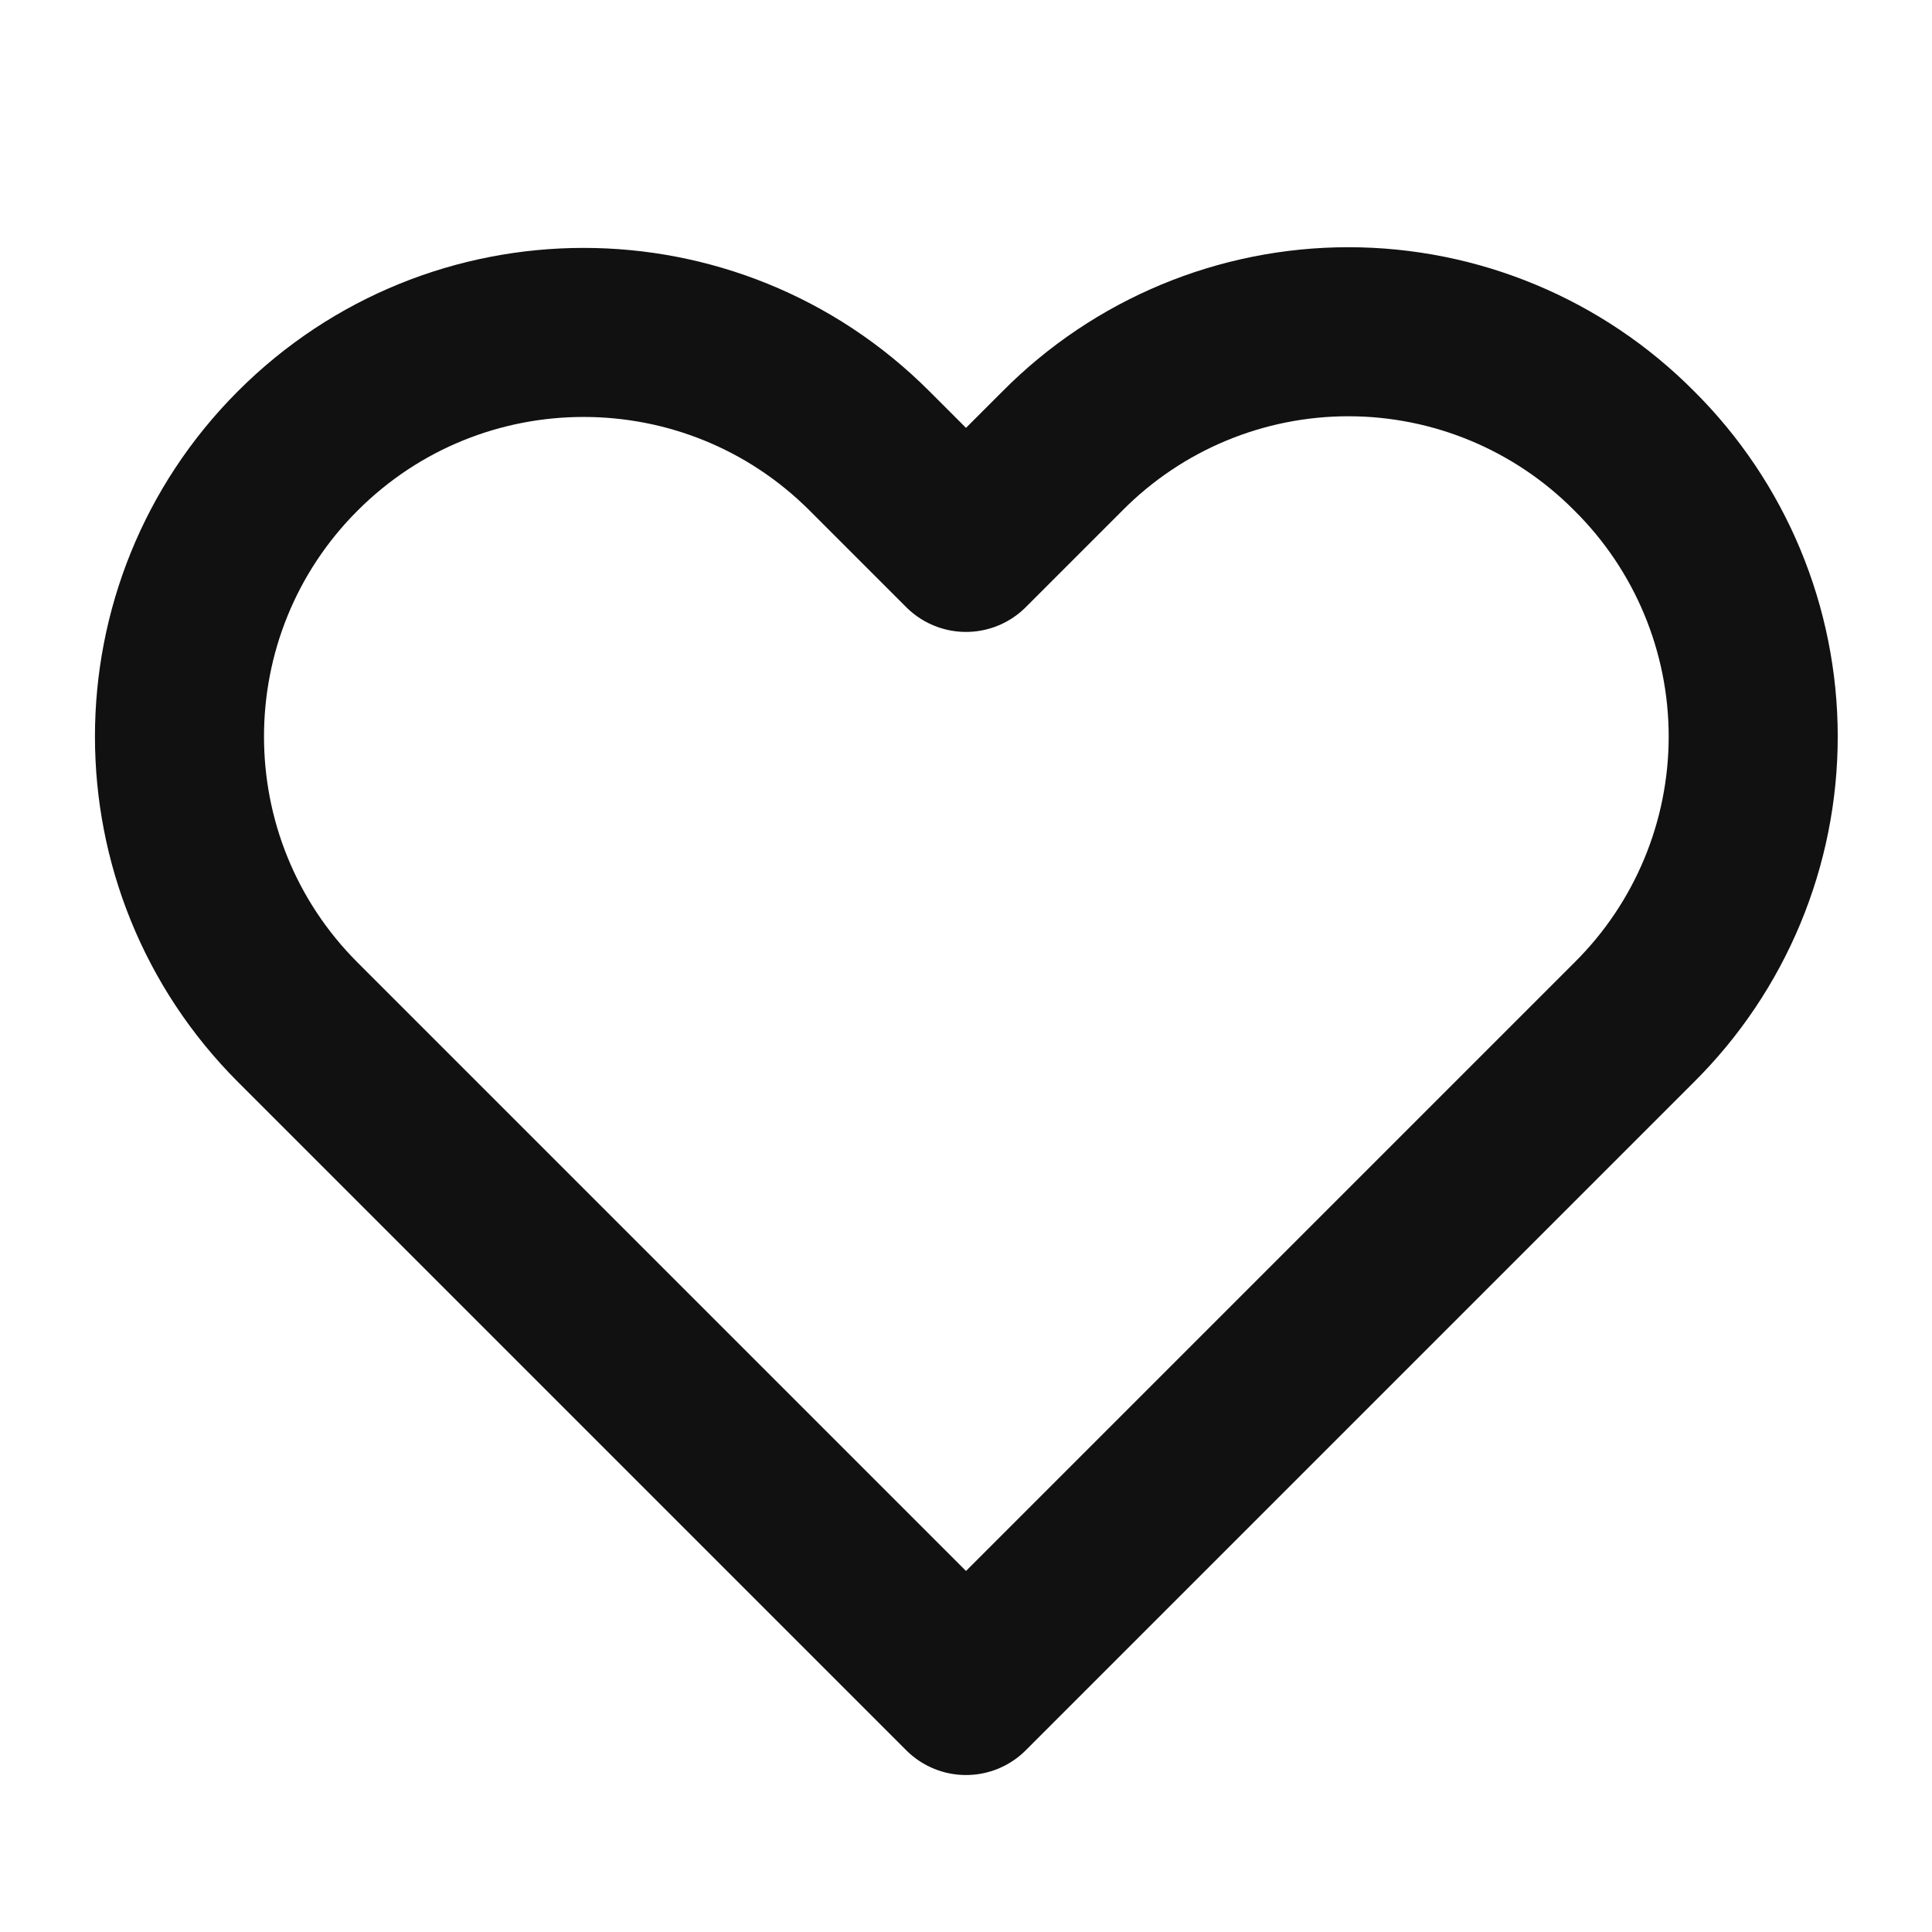
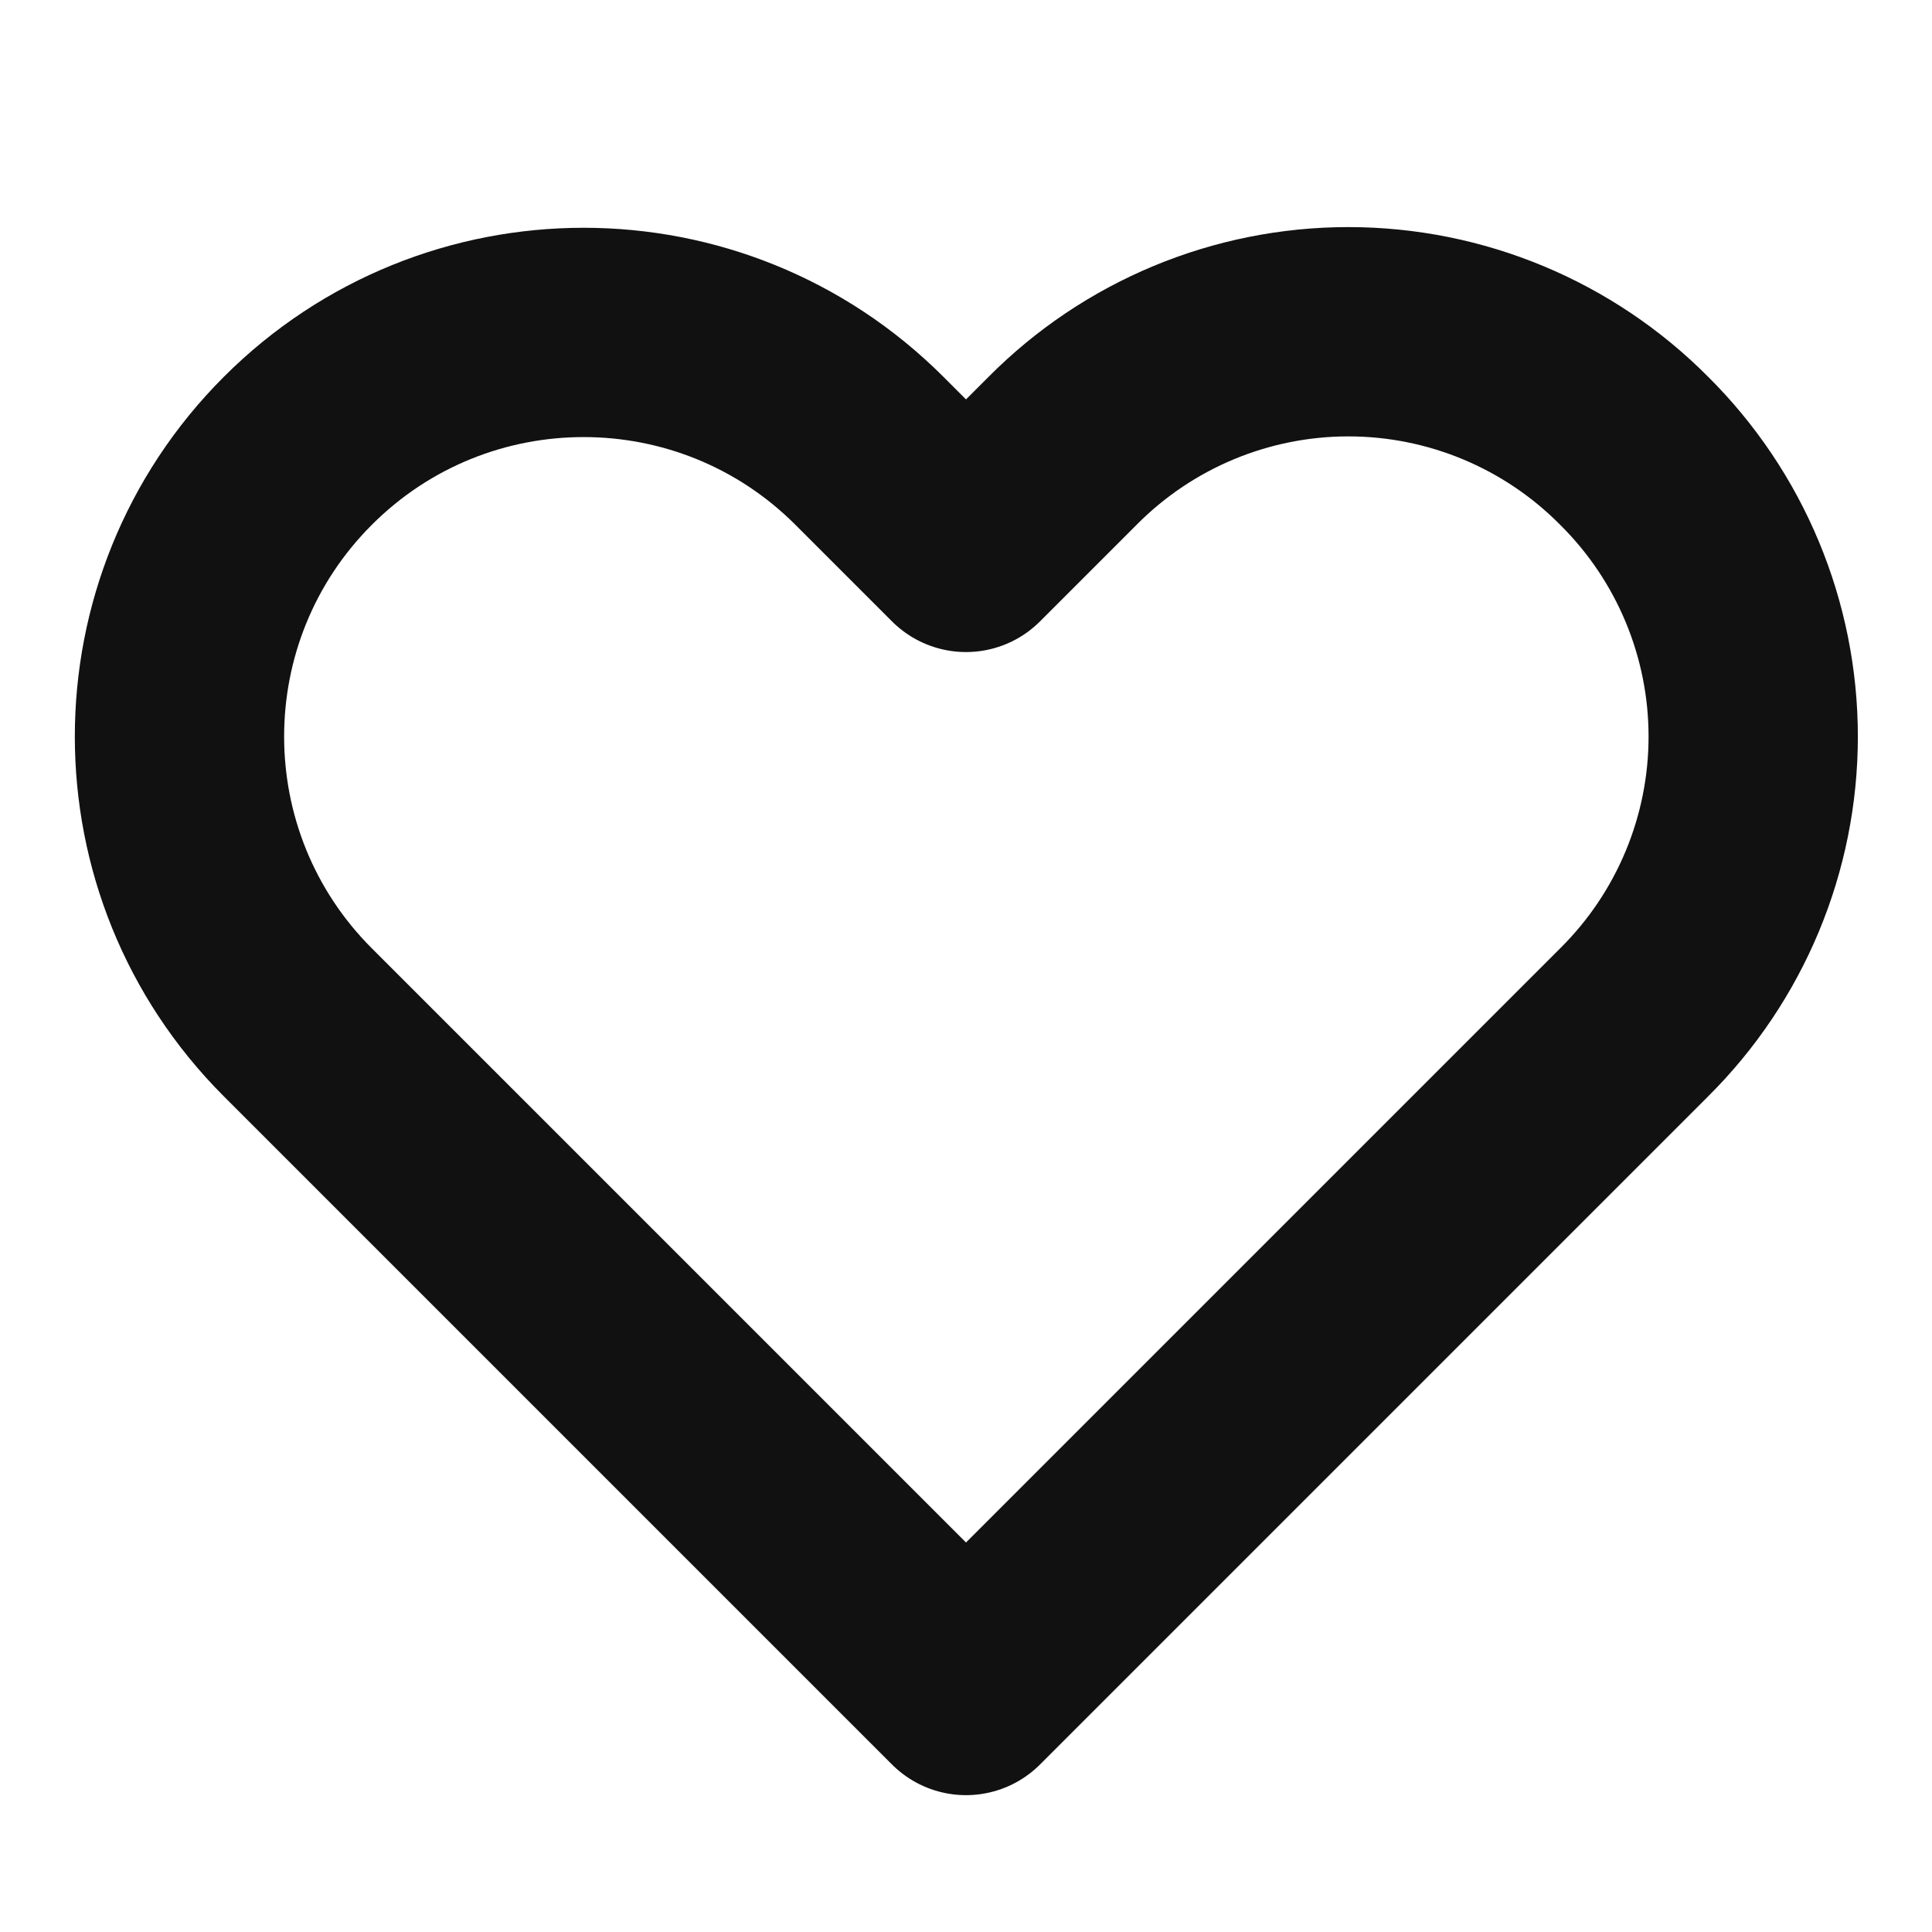
- <svg xmlns="http://www.w3.org/2000/svg" width="24" height="24" viewBox="0 0 24 24" fill="none" stroke="#111111" stroke-width="2.1" stroke-linecap="round" stroke-linejoin="round">
+ <svg xmlns="http://www.w3.org/2000/svg" width="24" height="24" viewBox="0 0 24 24" fill="none" stroke="#111111" stroke-width="2.6" stroke-linecap="round" stroke-linejoin="round">
  <path d="M20.3 5.6a5 5 0 0 0-7.1 0L12 6.8l-1.2-1.2a5 5 0 0 0-7.1 7.1L12 21l8.3-8.3a5 5 0 0 0 0-7.1Z" />
</svg>
